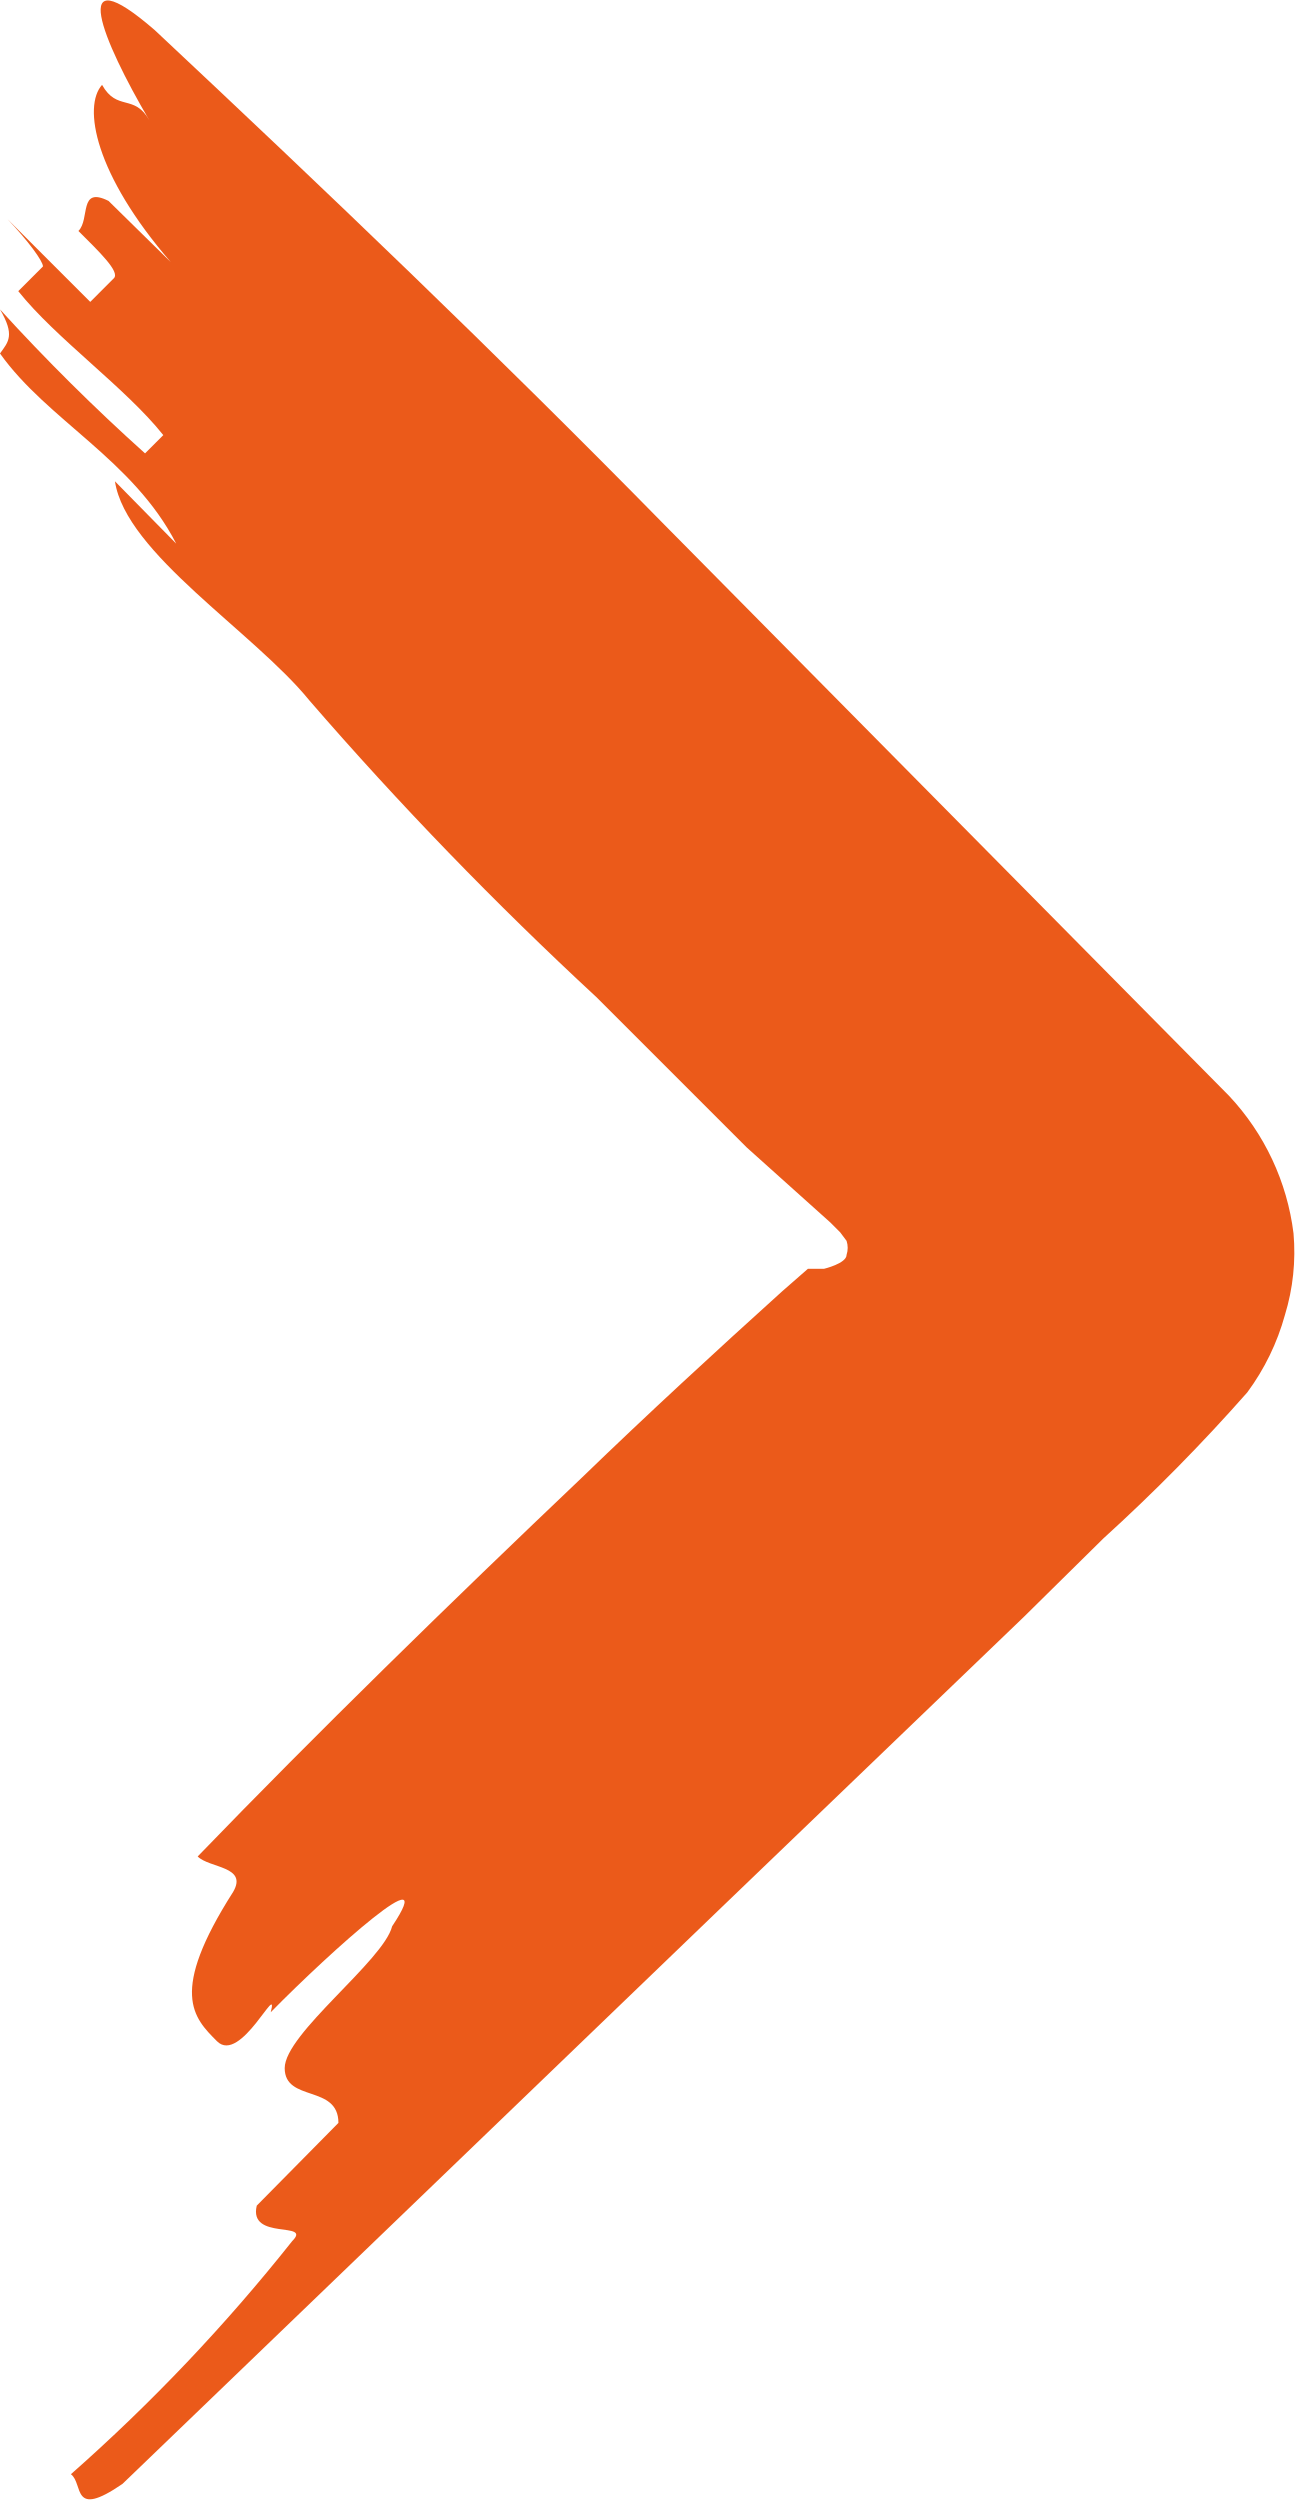
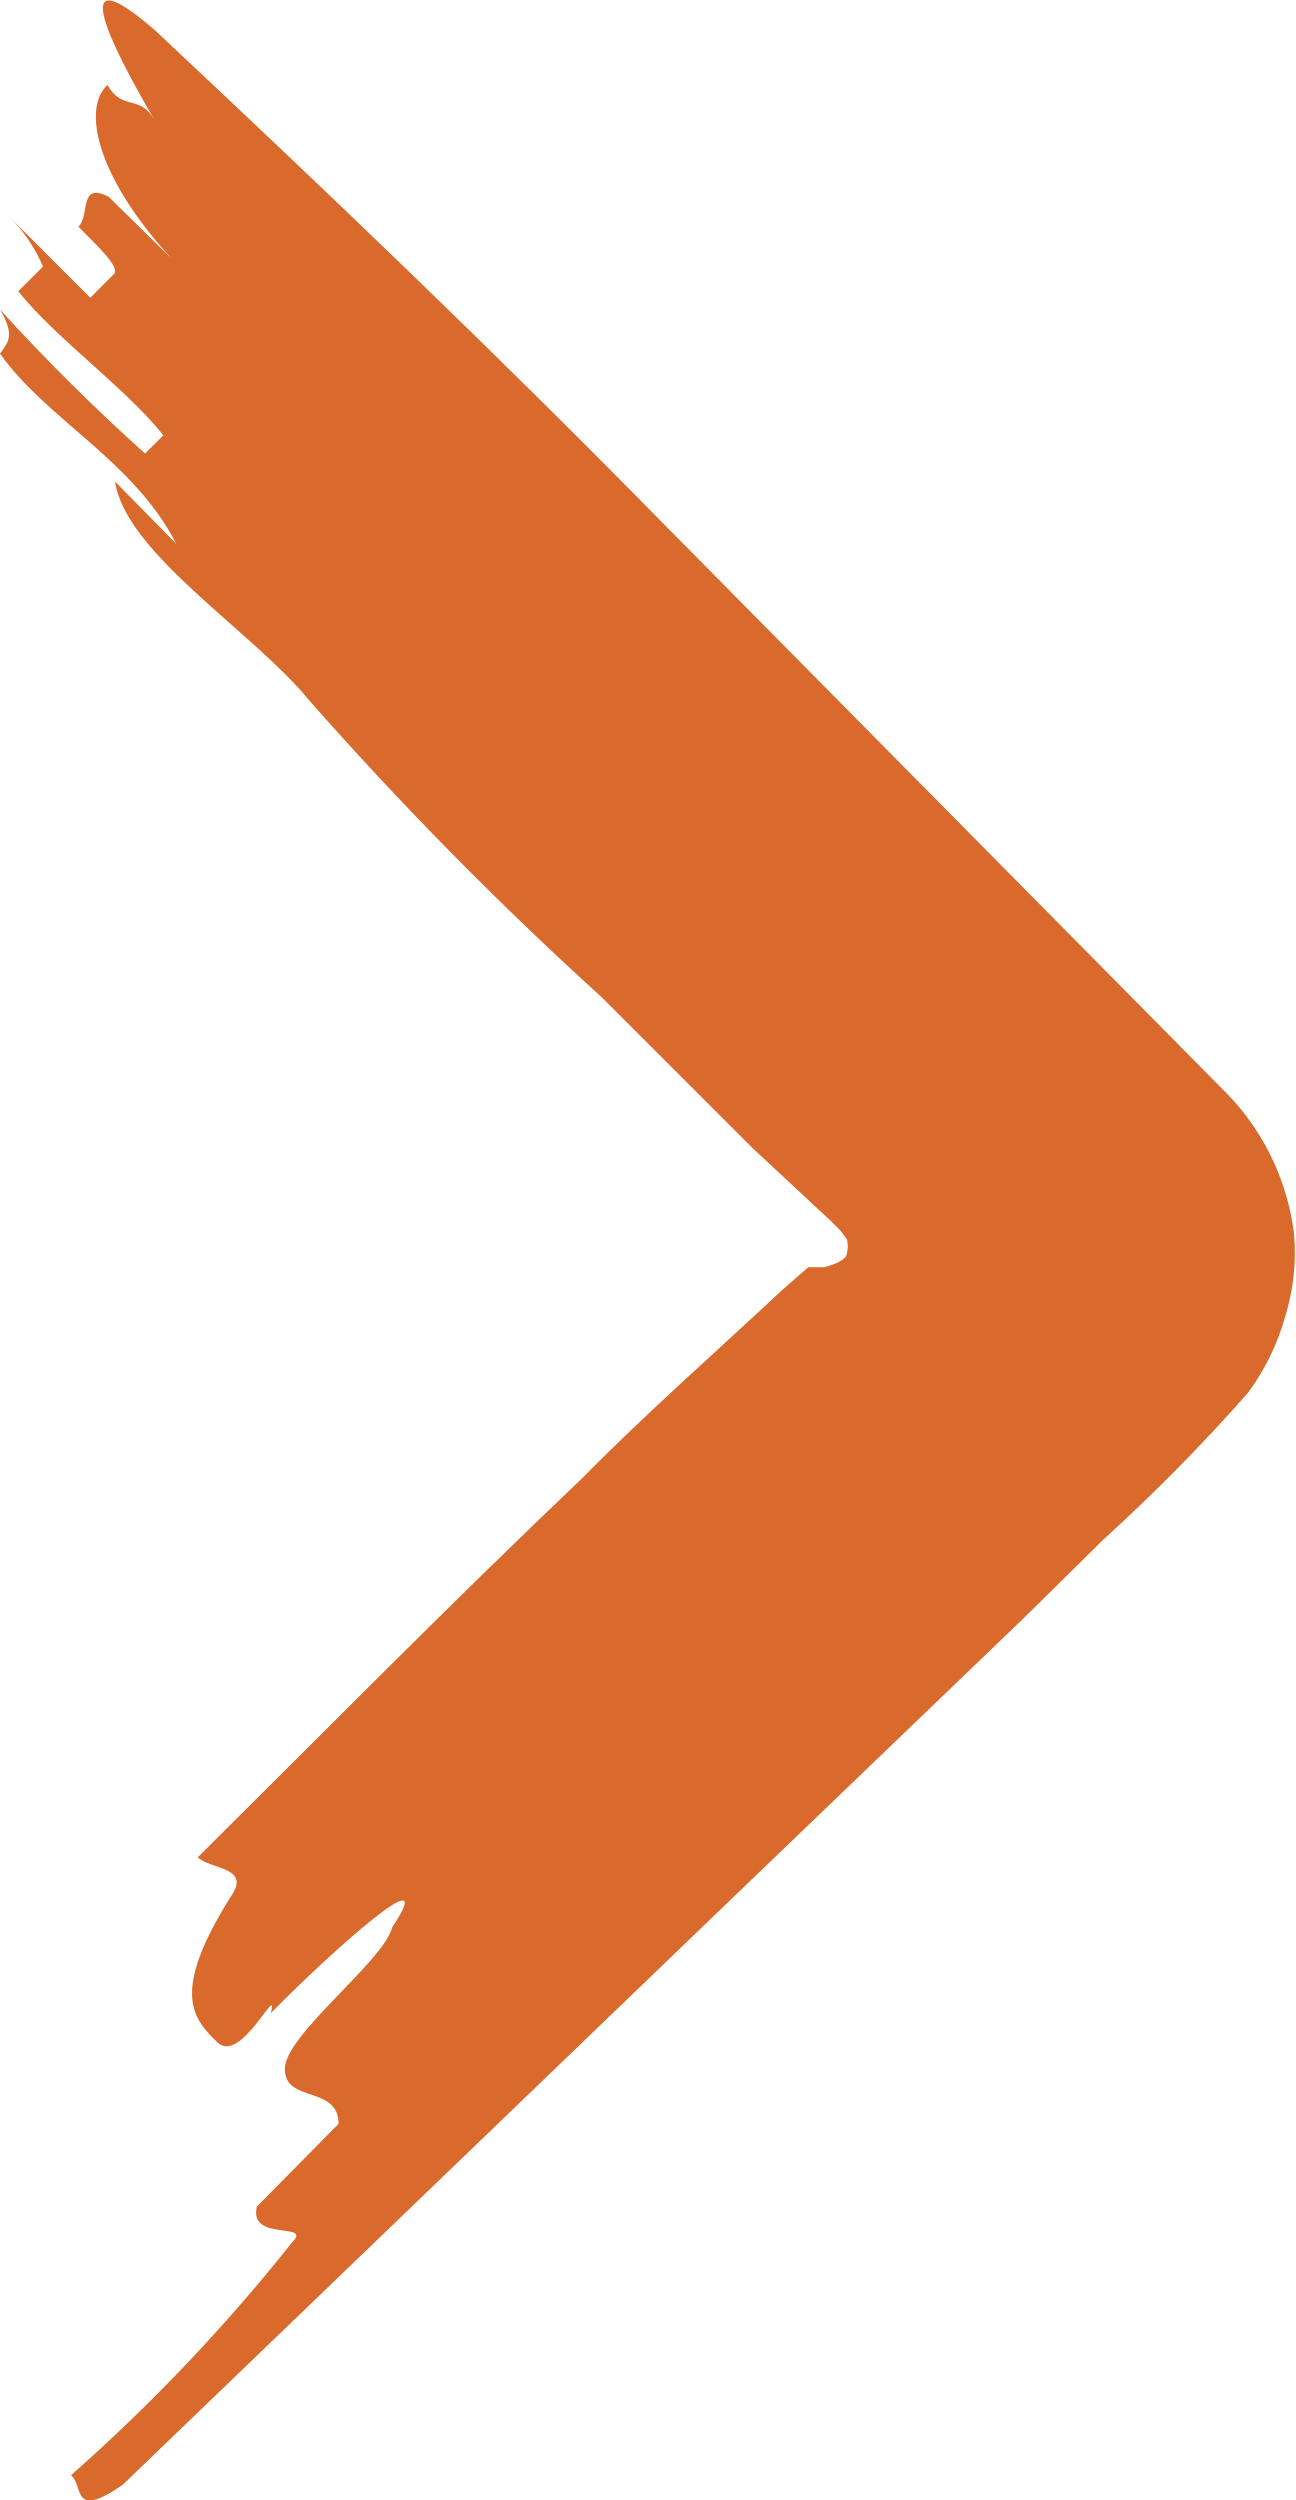
- <svg xmlns="http://www.w3.org/2000/svg" id="Слой_1" data-name="Слой 1" viewBox="0 0 12.05 23.27">
+ <svg xmlns="http://www.w3.org/2000/svg" id="Слой_1" data-name="Слой 1" viewBox="0 0 12.05 23.26">
  <defs>
-     <style>.cls-1{fill:#eb5a1a;}</style>
+     <style>.cls-1{fill:#d96a2b;}</style>
  </defs>
-   <path class="cls-1" d="M1.12,4.49l.57.58C1.29,4.29.49,3.92.05,3.3c.08-.11.14-.17,0-.41A19,19,0,0,0,1.4,4.23l.17-.17c-.35-.44-1-.9-1.35-1.34l.23-.23c0-.05-.14-.24-.33-.44l.77.77.22-.22c.06-.06-.14-.25-.33-.44.11-.11,0-.42.28-.28l.58.57C.93,1.63.82,1,1,.8c.14.25.3.08.44.33C1,.38.67-.42,1.49.29c1.59,1.49,3.17,3,4.74,4.6l5.26,5.32a2.28,2.28,0,0,1,.6,1.28,2,2,0,0,1-.08.76,2.19,2.19,0,0,1-.35.72,17.2,17.2,0,0,1-1.34,1.36l-.74.73-2.81,2.7L1.19,23.13c-.48.33-.36,0-.48-.09a16.9,16.9,0,0,0,2.06-2.17c.19-.19-.41,0-.33-.33l.76-.77c0-.36-.5-.19-.5-.51s.92-1,1-1.32c.46-.69-.56.22-1.13.8.08-.31-.28.49-.5.27s-.45-.45.15-1.39c.14-.24-.22-.22-.33-.33C3,16.14,4.24,14.93,5.47,13.76c.61-.59,1.24-1.17,1.86-1.73l.24-.21h.15s.21-.05.21-.13a.21.21,0,0,0,0-.13l-.06-.08h0l-.09-.09L7,10.69,5.6,9.29A34.79,34.79,0,0,1,2.93,6.53C2.41,5.89,1.22,5.16,1.12,4.49Z" transform="translate(-0.05 -0.01)" />
+   <path class="cls-1" d="M1.07,4.48l.57.58C1.24,4.28.44,3.91,0,3.29c.08-.11.14-.17,0-.41A19,19,0,0,0,1.35,4.22l.17-.17c-.35-.44-1-.9-1.35-1.34L.4,2.48A1.47,1.47,0,0,0,.07,2l.77.77.22-.22c.06-.06-.14-.25-.33-.44.11-.11,0-.42.28-.28l.58.57C.88,1.62.77,1,1,.79c.14.25.3.08.44.33C1,.37.62-.43,1.44.28c1.59,1.49,3.17,3,4.74,4.6l5.26,5.32a2.28,2.28,0,0,1,.6,1.28,2,2,0,0,1-.08.76,2.19,2.19,0,0,1-.35.72,17.2,17.2,0,0,1-1.34,1.36l-.74.73-2.81,2.7L1.14,23.12c-.48.33-.36,0-.48-.09a16.9,16.9,0,0,0,2.06-2.17c.19-.19-.41,0-.33-.33l.76-.77c0-.36-.5-.19-.5-.51s.92-1,1-1.32c.46-.69-.56.22-1.13.8.08-.31-.28.49-.5.27s-.45-.45.15-1.39c.14-.24-.22-.22-.33-.33C3,16.13,4.19,14.92,5.42,13.75,6,13.16,6.66,12.58,7.28,12l.24-.21h.15s.21-.05.21-.13a.29.29,0,0,0,0-.13l-.06-.08h0l-.09-.09L7,10.68l-1.4-1.4A34.79,34.79,0,0,1,2.88,6.52C2.36,5.88,1.17,5.15,1.07,4.48Z" transform="translate(0 0)" />
</svg>
